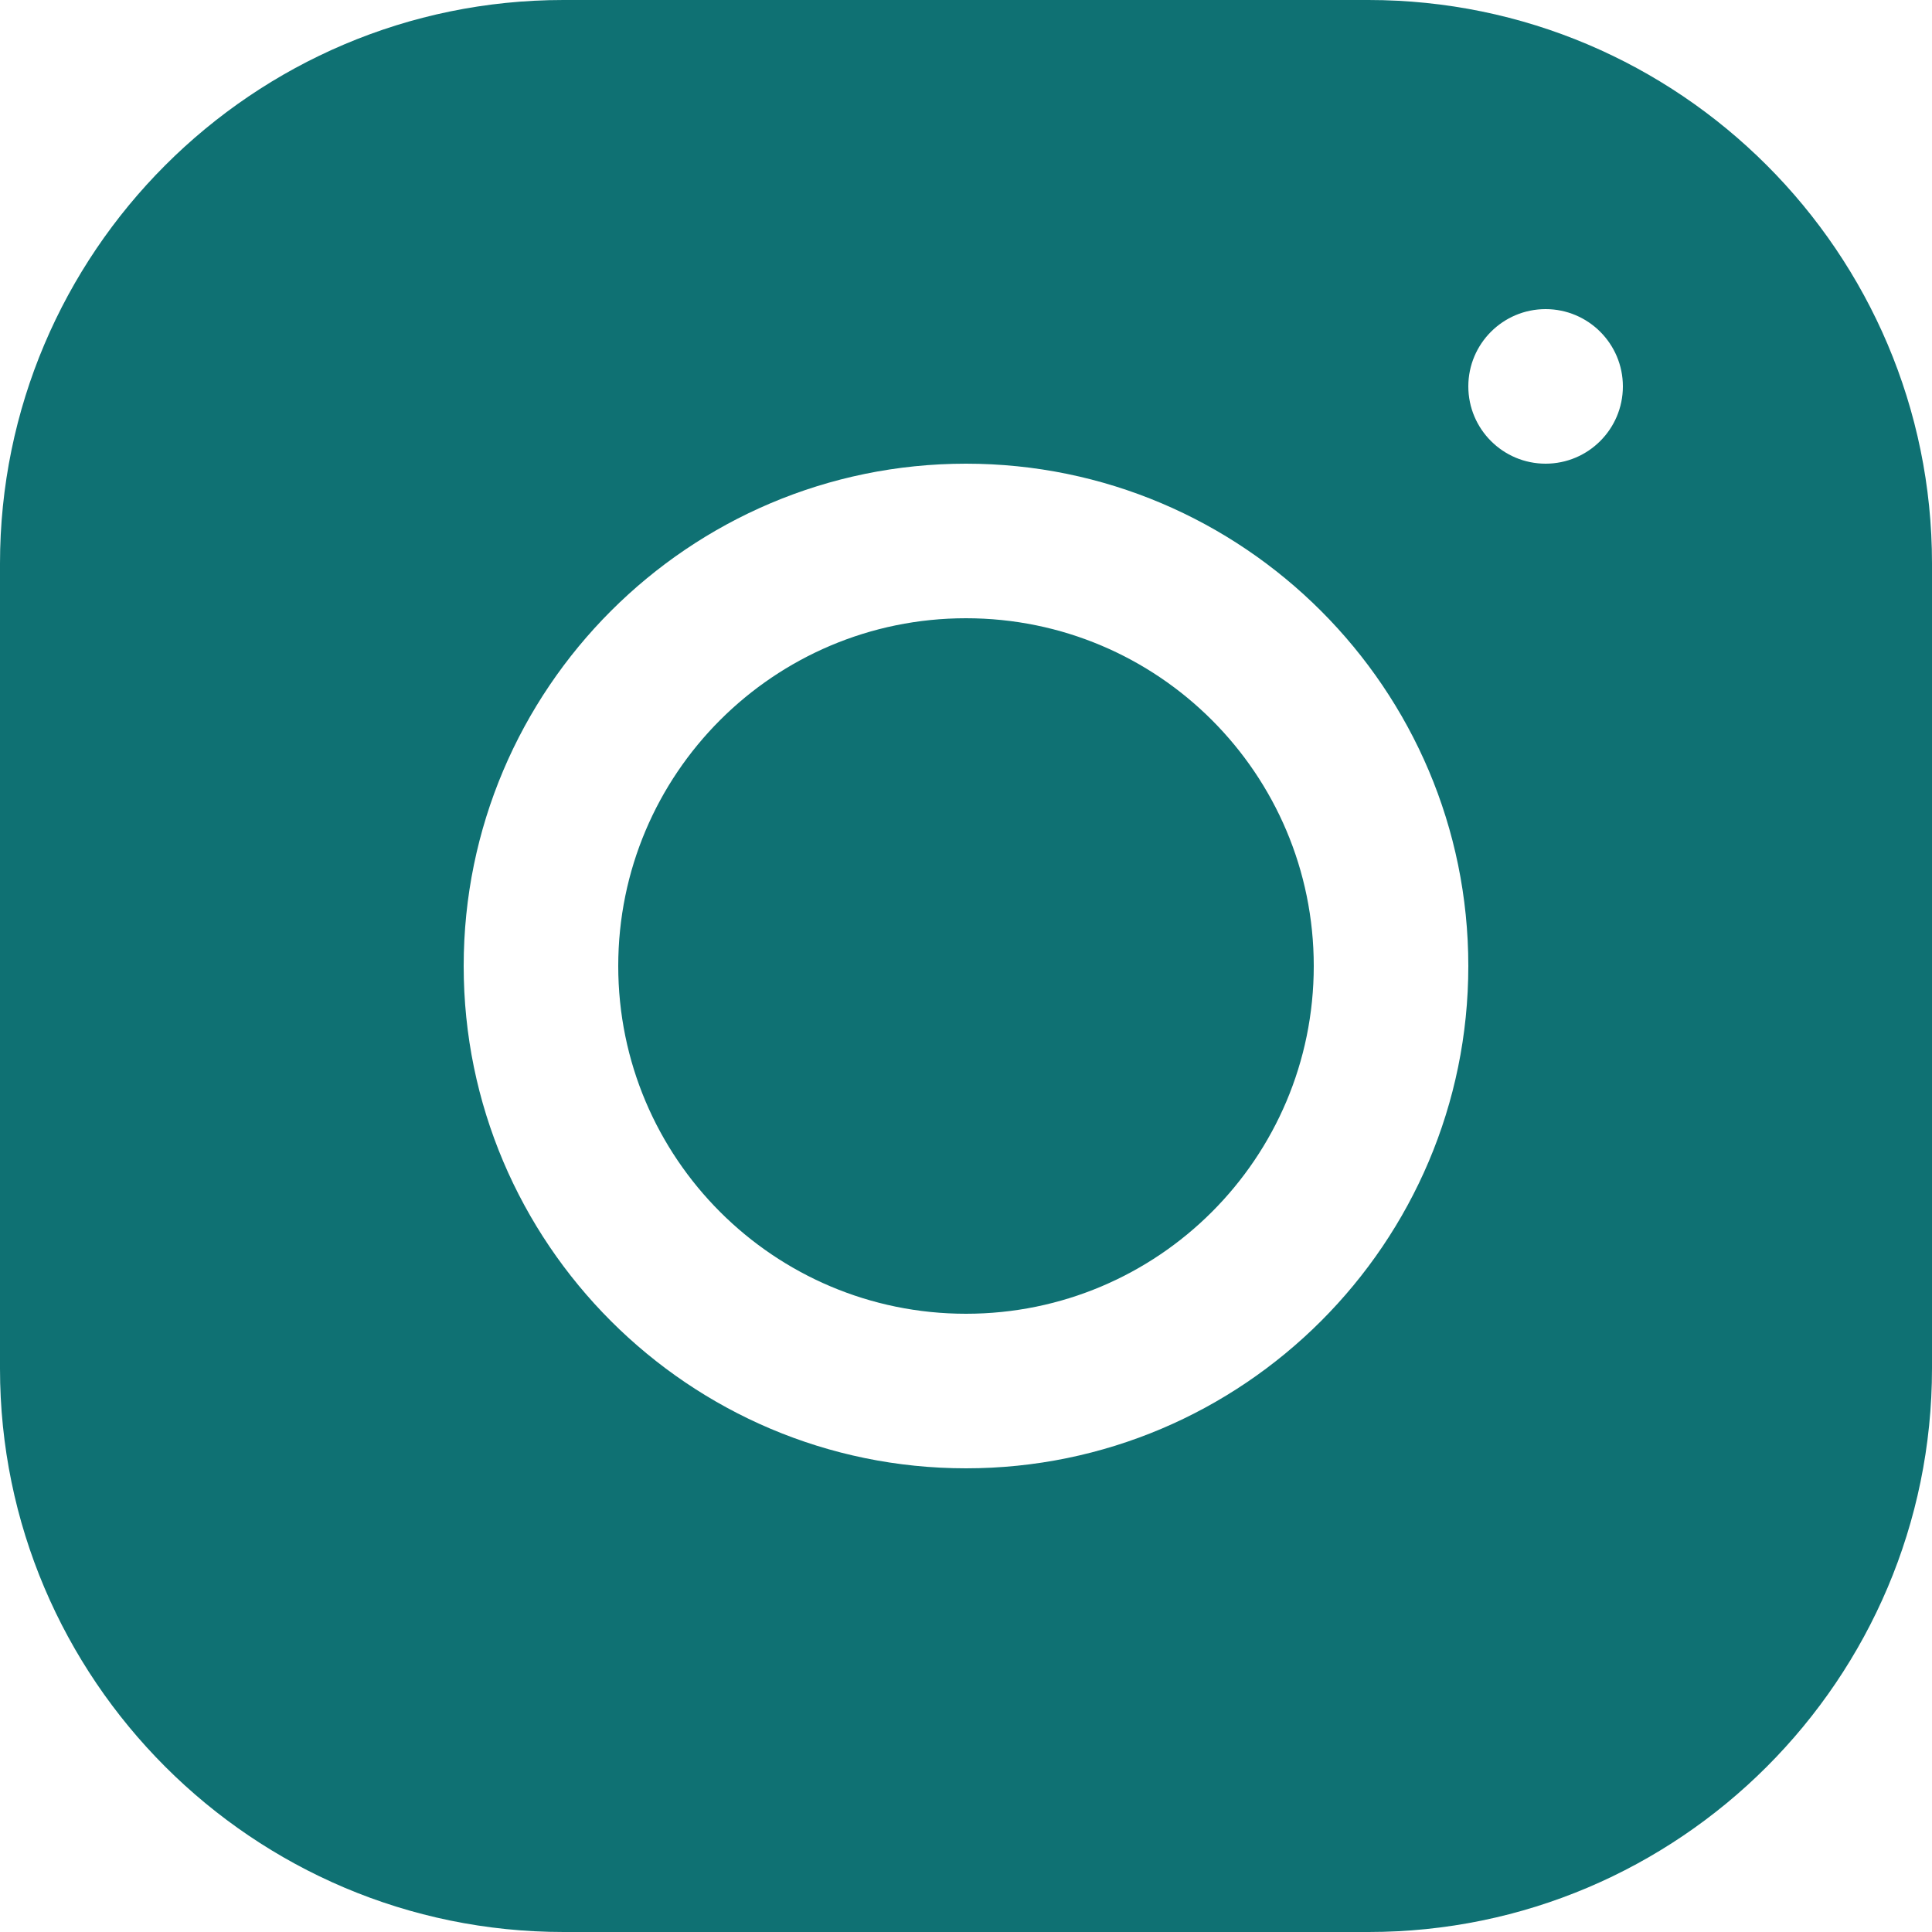
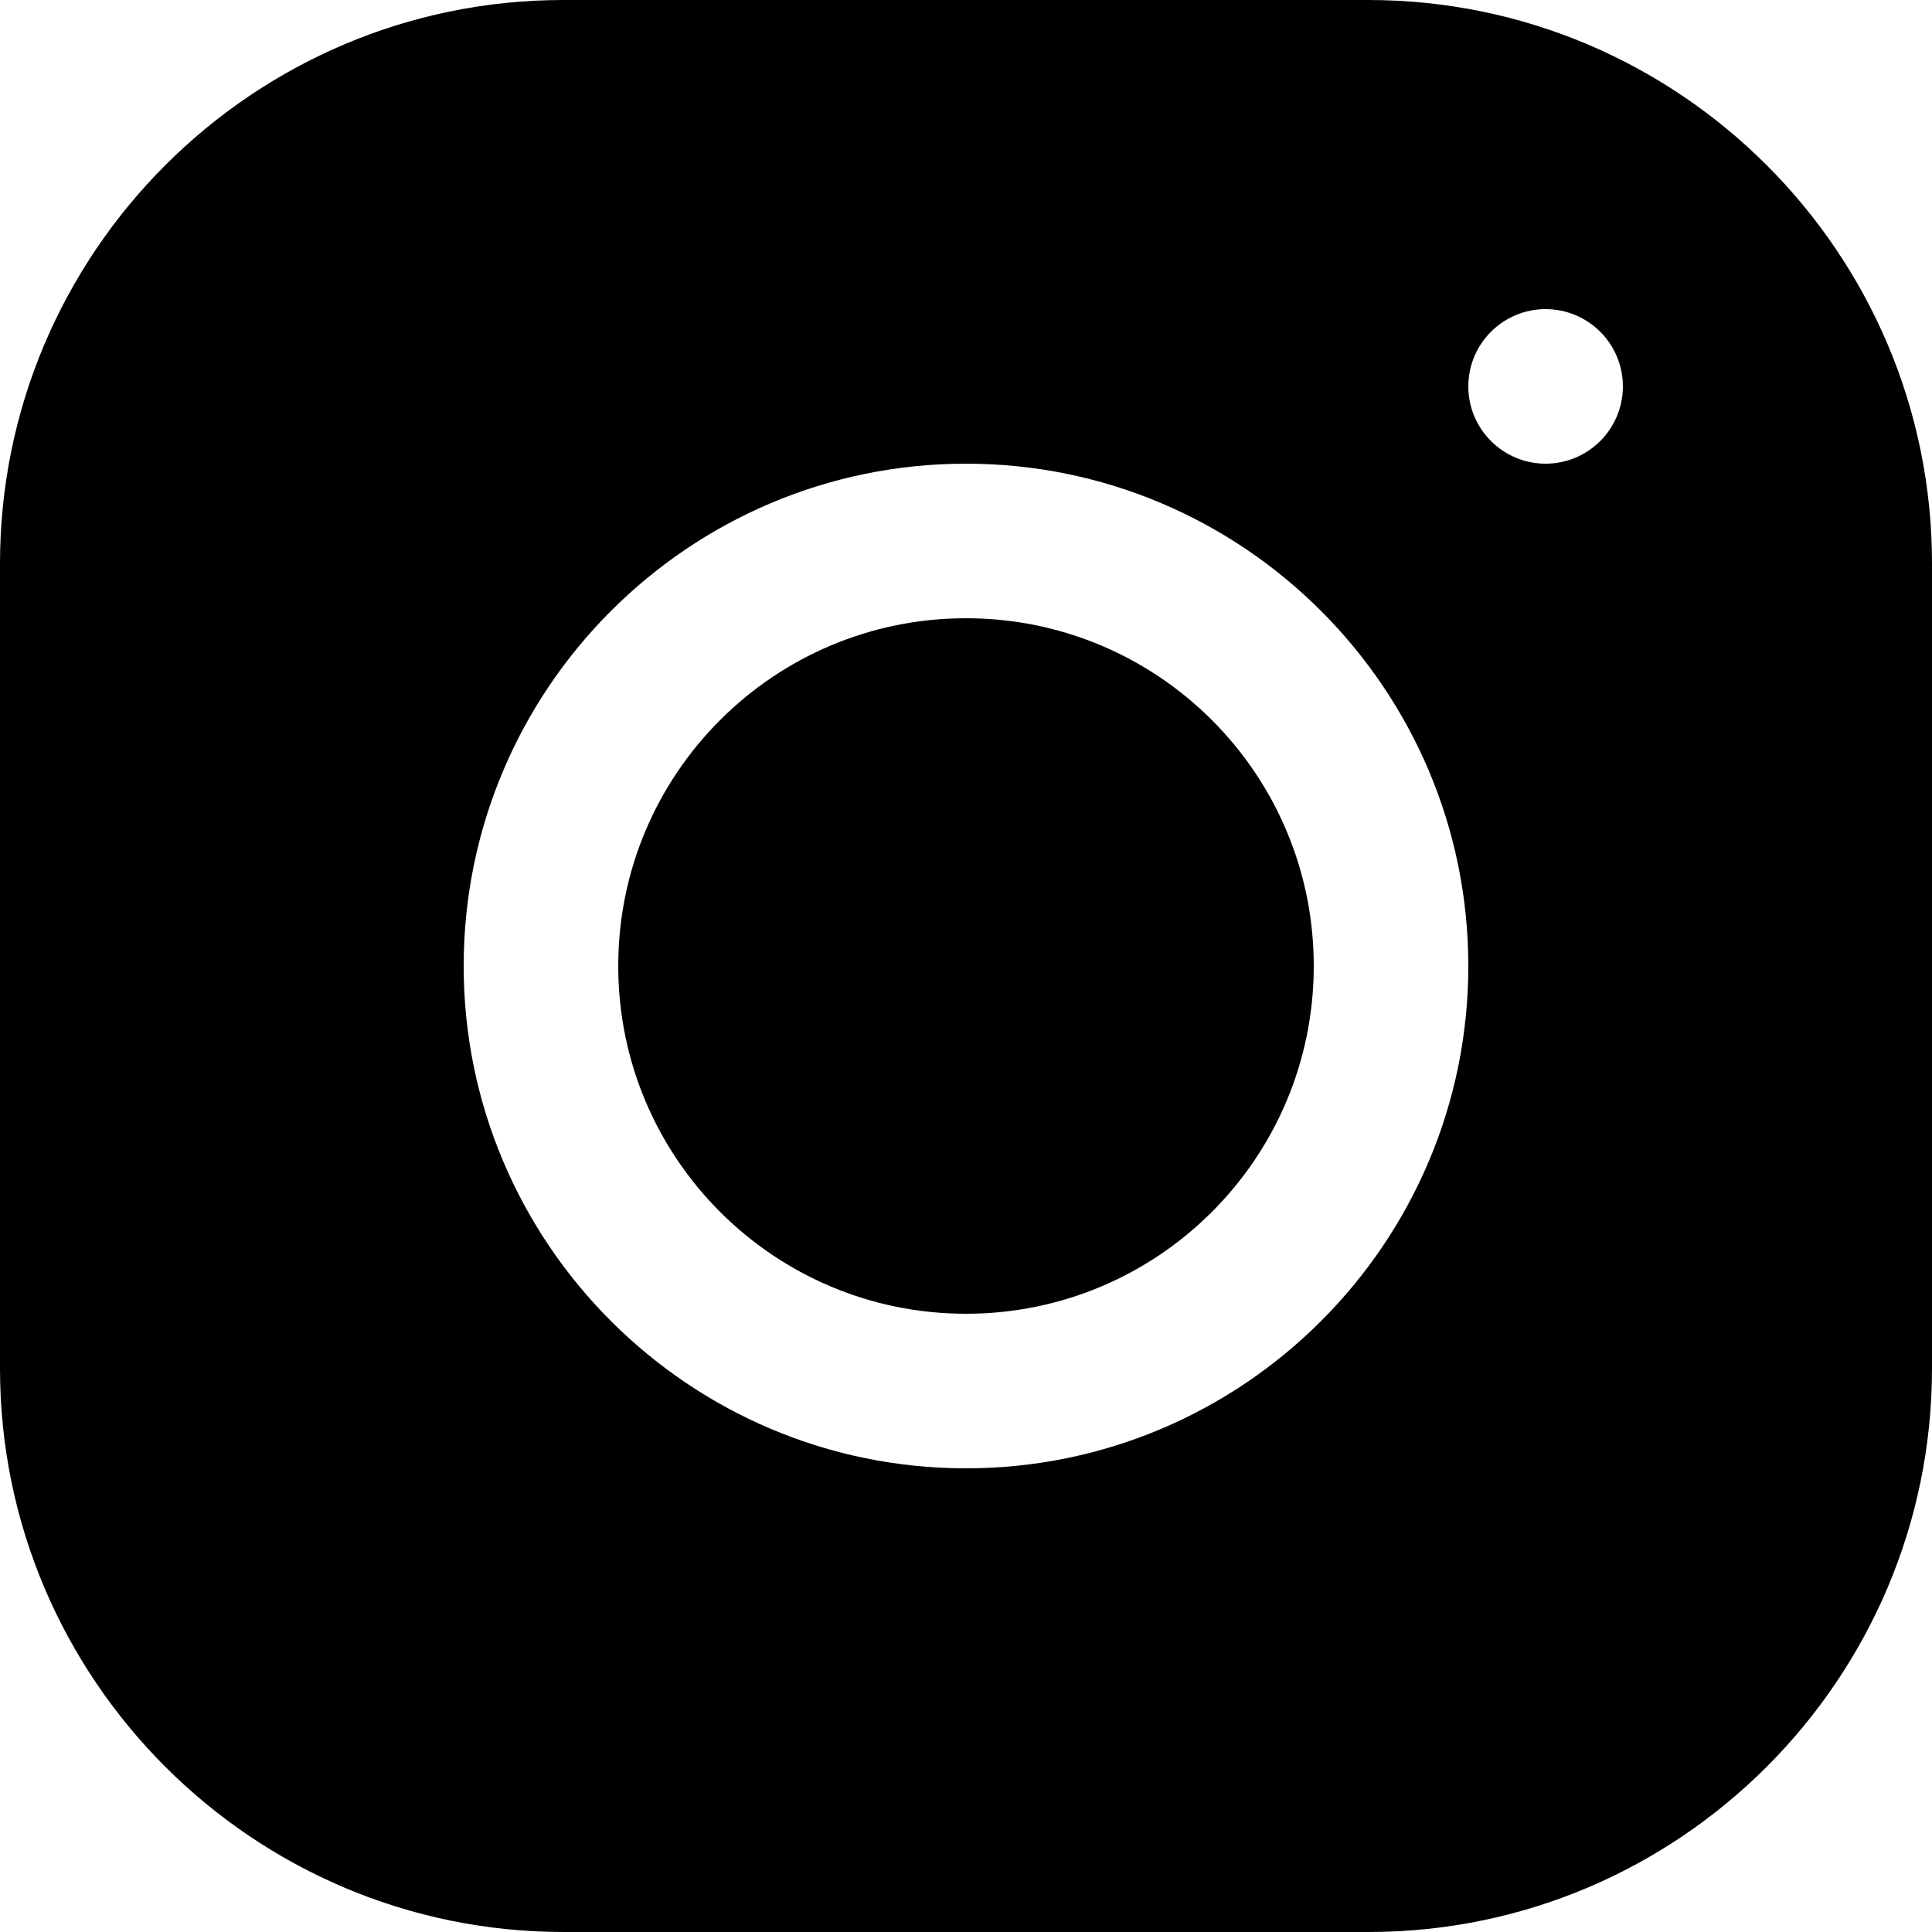
<svg xmlns="http://www.w3.org/2000/svg" width="52" height="52" viewBox="0 0 52 52" fill="none">
-   <path d="M15.163 0C6.803 0 0 6.807 0 15.169V36.835C0 45.196 6.807 52 15.169 52H36.835C45.196 52 52 45.193 52 36.831V15.163C52 6.803 45.193 0 36.831 0H15.163ZM41.6 8.32C42.748 8.32 43.68 9.252 43.68 10.4C43.68 11.548 42.748 12.48 41.6 12.48C40.452 12.48 39.52 11.548 39.52 10.4C39.52 9.252 40.452 8.32 41.6 8.32ZM26 12.48C33.457 12.48 39.52 18.543 39.52 26C39.52 33.457 33.456 39.52 26 39.52C18.543 39.52 12.48 33.456 12.48 26C12.48 18.544 18.543 12.48 26 12.48ZM26 16.64C20.83 16.64 16.64 20.83 16.64 26C16.64 31.17 20.83 35.36 26 35.36C31.17 35.36 35.36 31.17 35.36 26C35.36 20.83 31.17 16.64 26 16.64Z" fill="#0F7173" />
+   <path d="M15.163 0C6.803 0 0 6.807 0 15.169V36.835C0 45.196 6.807 52 15.169 52H36.835C45.196 52 52 45.193 52 36.831V15.163C52 6.803 45.193 0 36.831 0H15.163ZM41.6 8.32C42.748 8.32 43.68 9.252 43.68 10.4C43.68 11.548 42.748 12.48 41.6 12.48C40.452 12.48 39.52 11.548 39.52 10.4C39.52 9.252 40.452 8.32 41.6 8.32ZM26 12.48C33.457 12.48 39.52 18.543 39.52 26C39.52 33.457 33.456 39.52 26 39.52C18.543 39.52 12.48 33.456 12.48 26C12.48 18.544 18.543 12.48 26 12.48ZM26 16.64C20.83 16.64 16.64 20.83 16.64 26C16.64 31.17 20.83 35.36 26 35.36C31.17 35.36 35.36 31.17 35.36 26C35.36 20.83 31.17 16.64 26 16.64Z" fill="currentColor" />
</svg>
